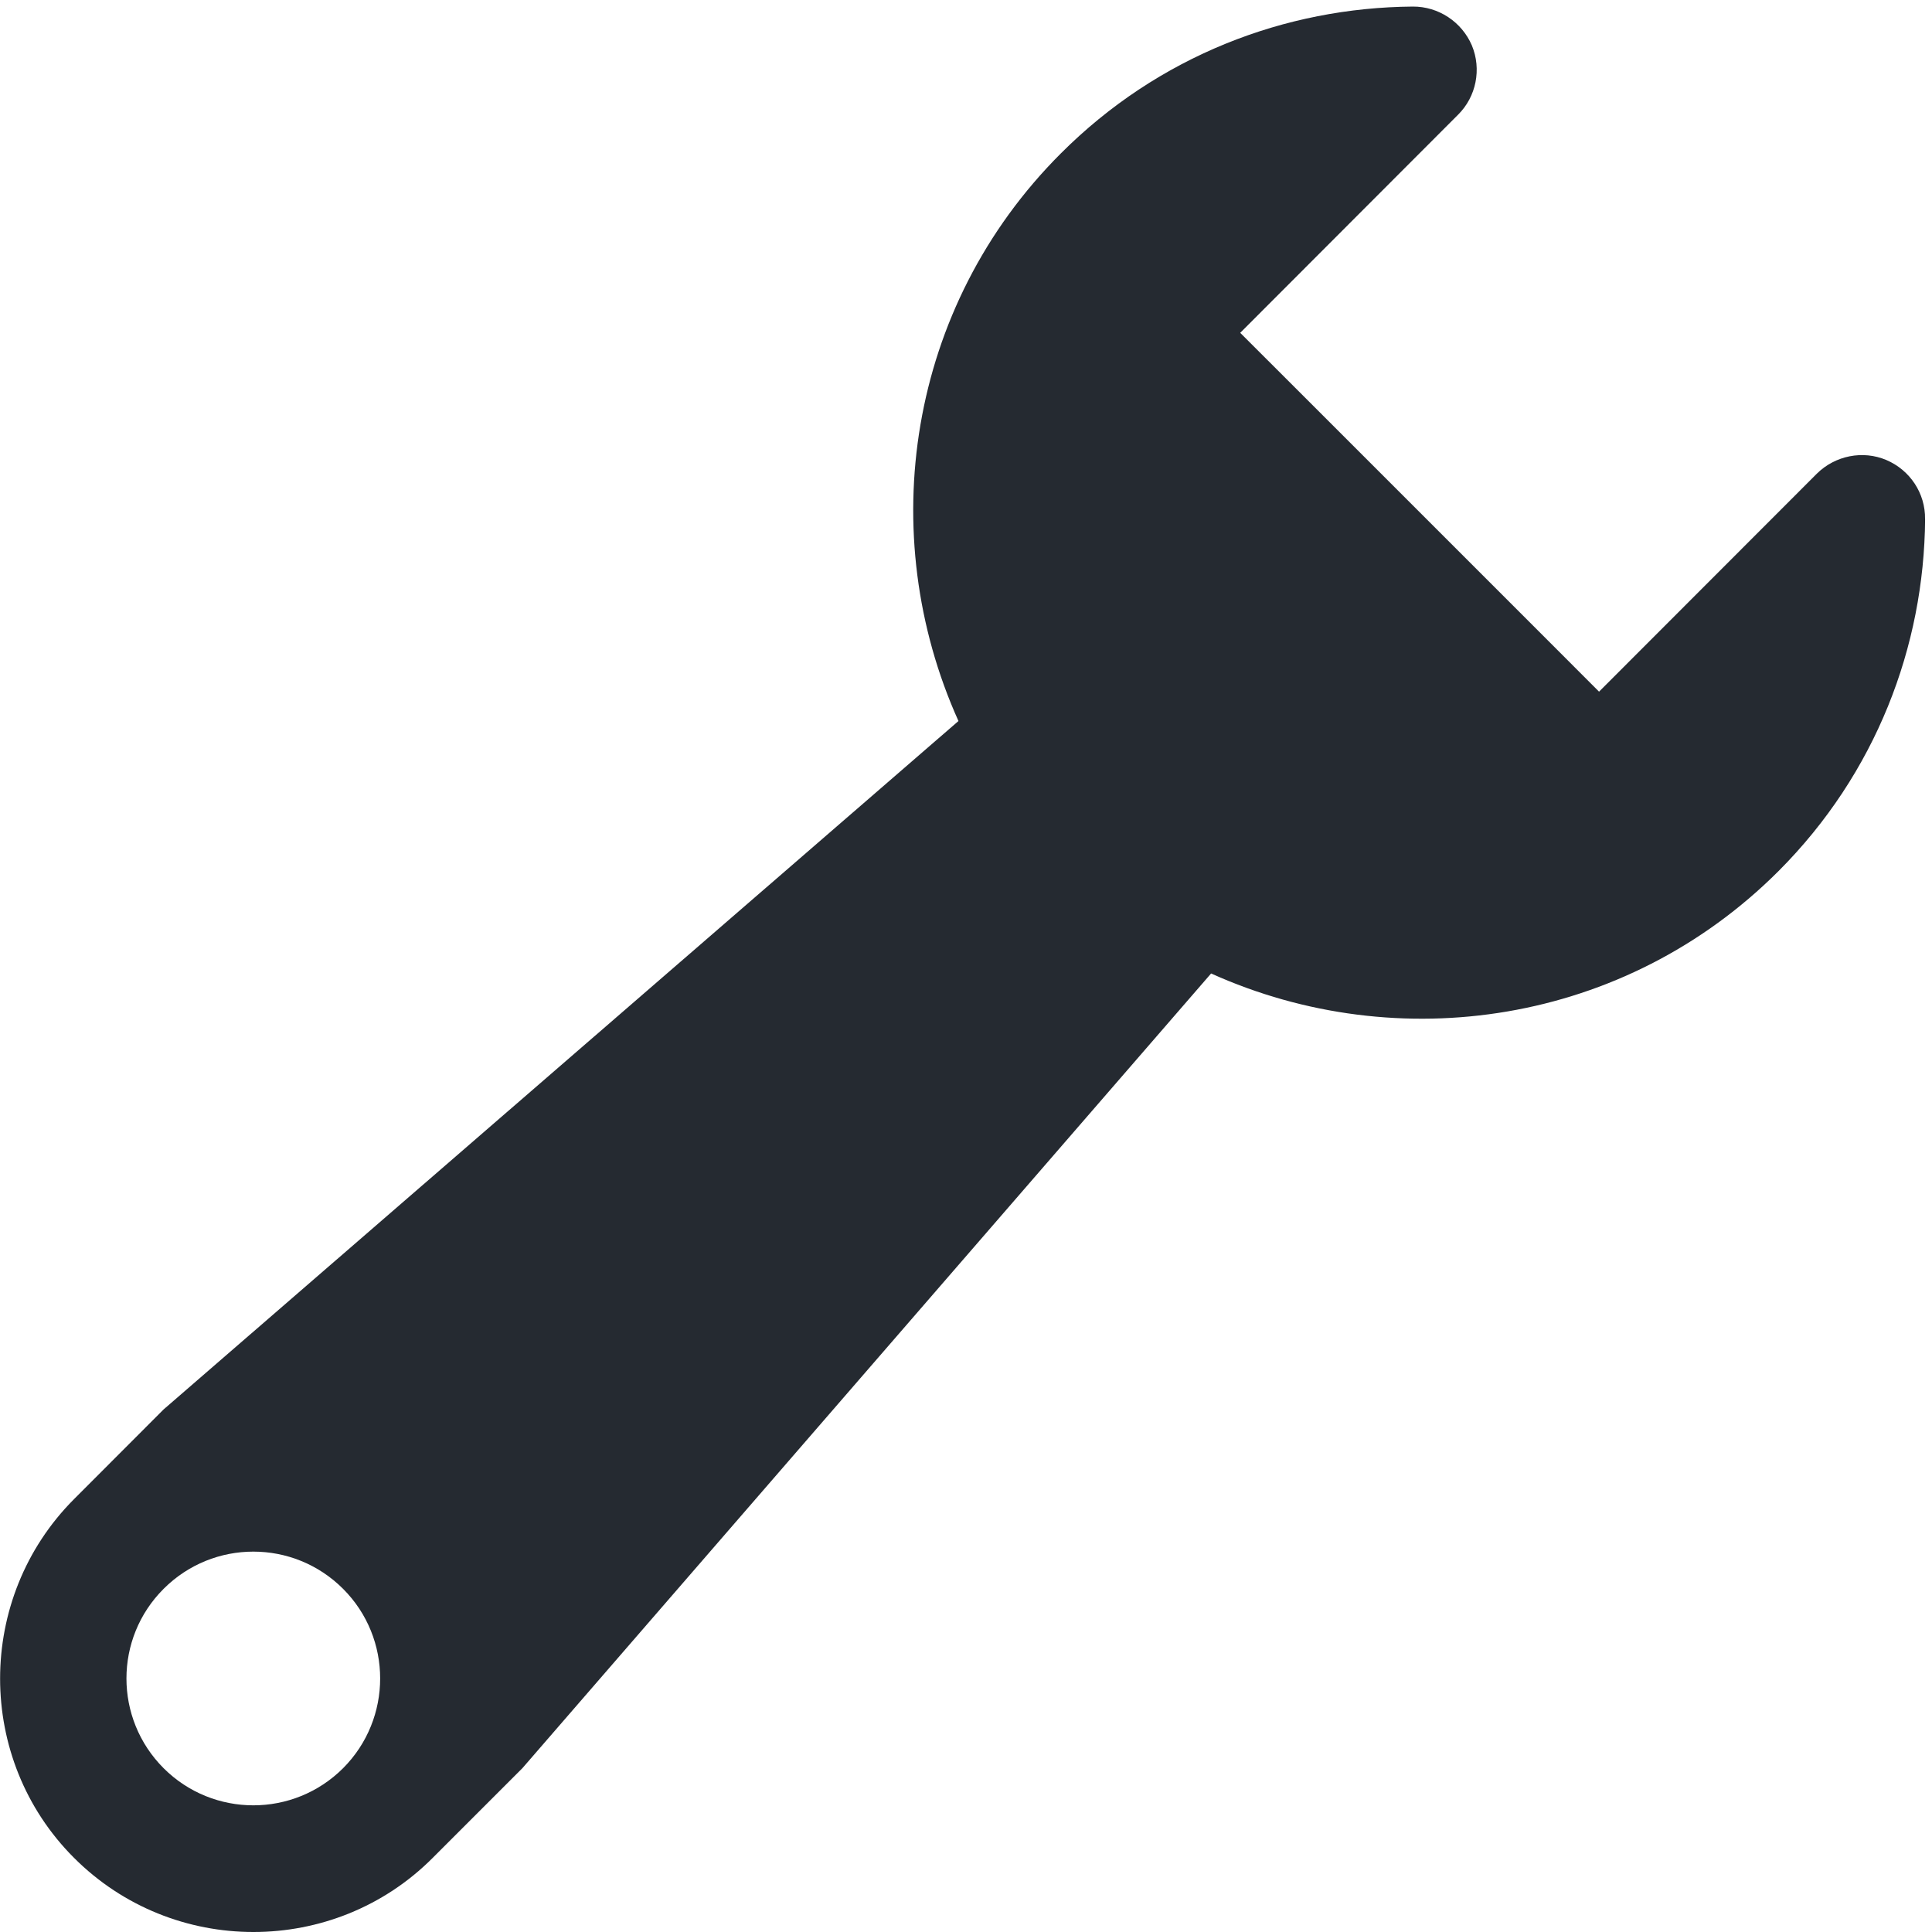
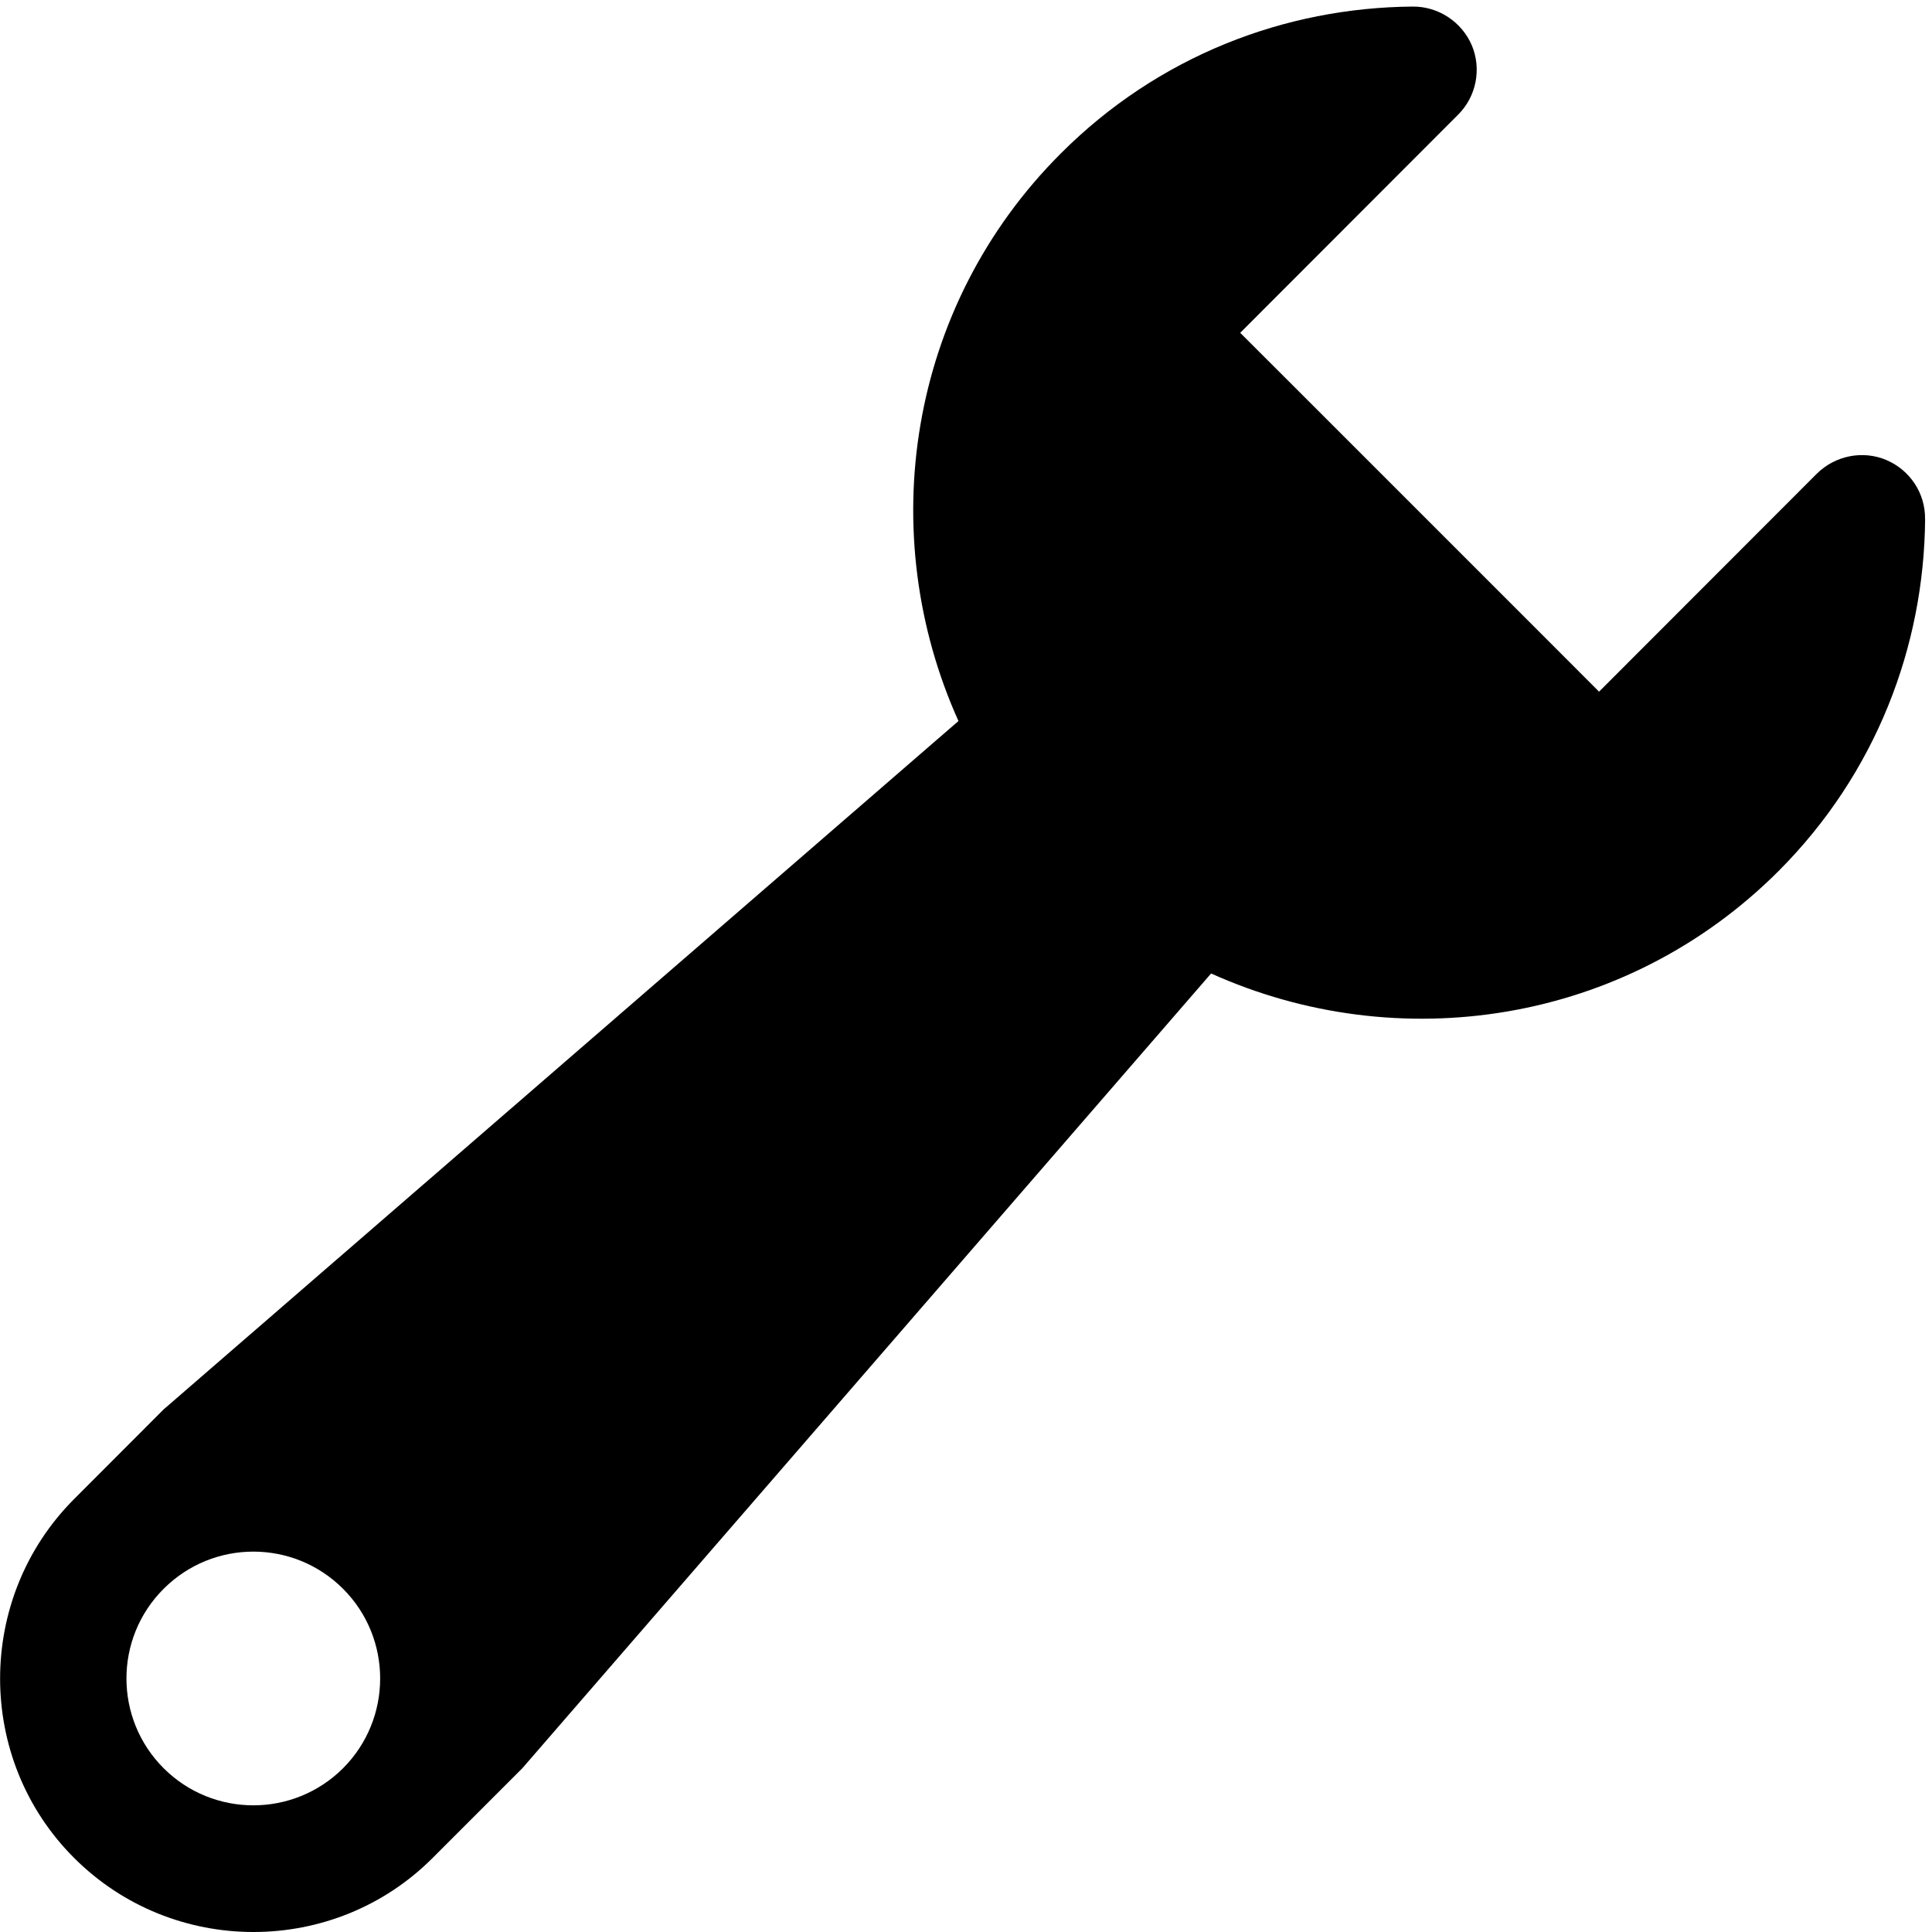
<svg xmlns="http://www.w3.org/2000/svg" version="1.1" id="Calque_1" x="0px" y="0px" width="30" height="30" viewBox="0 0 30 30" enable-background="new 0 0 15.997 16" xml:space="preserve">
  <defs id="defs7" />
-   <path clip-rule="evenodd" d="M 29.892,8.06 C 29.898,7.66 29.659,7.3 29.291,7.143 28.925,6.988 28.497,7.074 28.213,7.354 L 24.83,10.74 23.73,9.639 20.359,6.268 19.258,5.168 22.64,1.782 C 22.924,1.501 23.008,1.073 22.855,0.705 22.698,0.339 22.336,0.1 21.939,0.102 19.955,0.117 17.985,0.868 16.472,2.383 14.087,4.766 13.575,8.294 14.883,11.196 L 2.541,21.885 1.149,23.279 c -1.53,1.534 -1.53,4.04 0,5.569 1.534,1.536 4.04,1.536 5.571,0 L 8.111,27.457 18.806,15.116 c 2.902,1.308 6.424,0.796 8.811,-1.59 1.512,-1.514 2.261,-3.487 2.276,-5.466 z M 5.327,27.457 c -0.77,0.768 -2.016,0.768 -2.786,0 -0.77,-0.77 -0.77,-2.018 0,-2.786 0.77,-0.77 2.016,-0.77 2.786,0 0.768,0.768 0.768,2.016 0,2.786 z" id="path3" style="fill:#252a31;fill-rule:evenodd" />
+   <path clip-rule="evenodd" d="M 29.892,8.06 C 29.898,7.66 29.659,7.3 29.291,7.143 28.925,6.988 28.497,7.074 28.213,7.354 L 24.83,10.74 23.73,9.639 20.359,6.268 19.258,5.168 22.64,1.782 C 22.924,1.501 23.008,1.073 22.855,0.705 22.698,0.339 22.336,0.1 21.939,0.102 19.955,0.117 17.985,0.868 16.472,2.383 14.087,4.766 13.575,8.294 14.883,11.196 L 2.541,21.885 1.149,23.279 c -1.53,1.534 -1.53,4.04 0,5.569 1.534,1.536 4.04,1.536 5.571,0 L 8.111,27.457 18.806,15.116 c 2.902,1.308 6.424,0.796 8.811,-1.59 1.512,-1.514 2.261,-3.487 2.276,-5.466 z M 5.327,27.457 c -0.77,0.768 -2.016,0.768 -2.786,0 -0.77,-0.77 -0.77,-2.018 0,-2.786 0.77,-0.77 2.016,-0.77 2.786,0 0.768,0.768 0.768,2.016 0,2.786 z" id="path3" style="fill:{%color.black%};fill-rule:evenodd" />
</svg>
